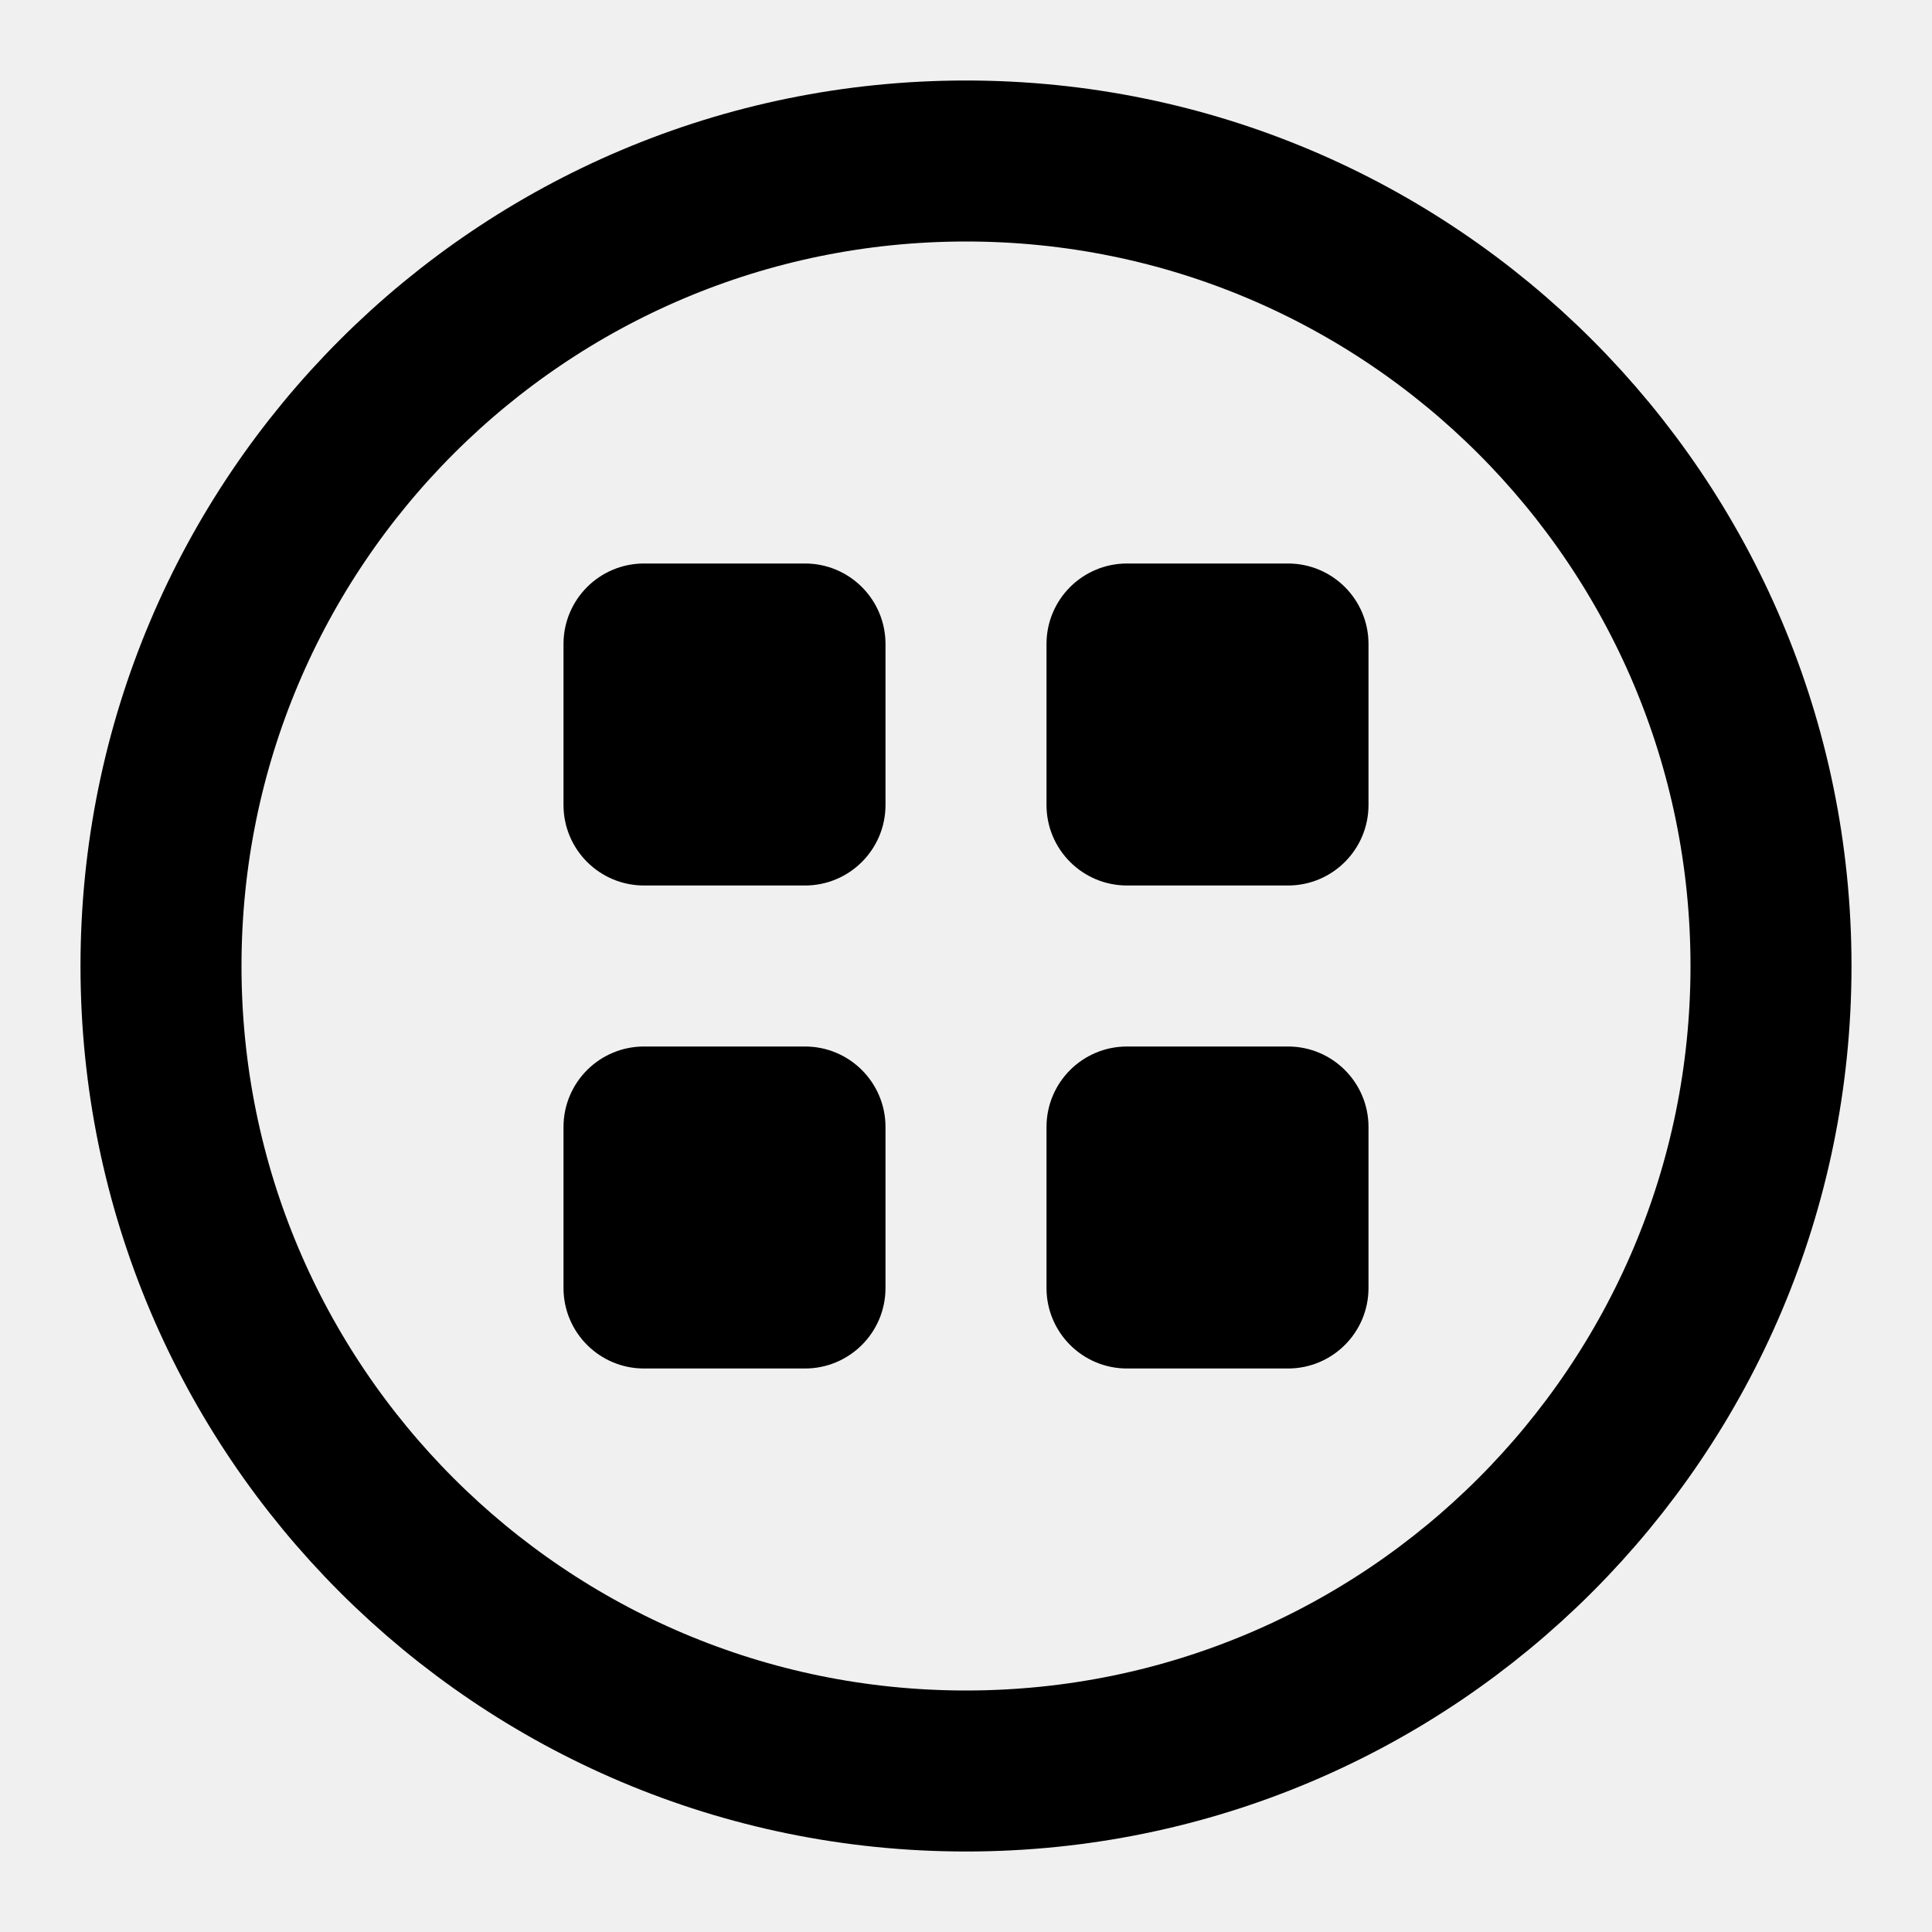
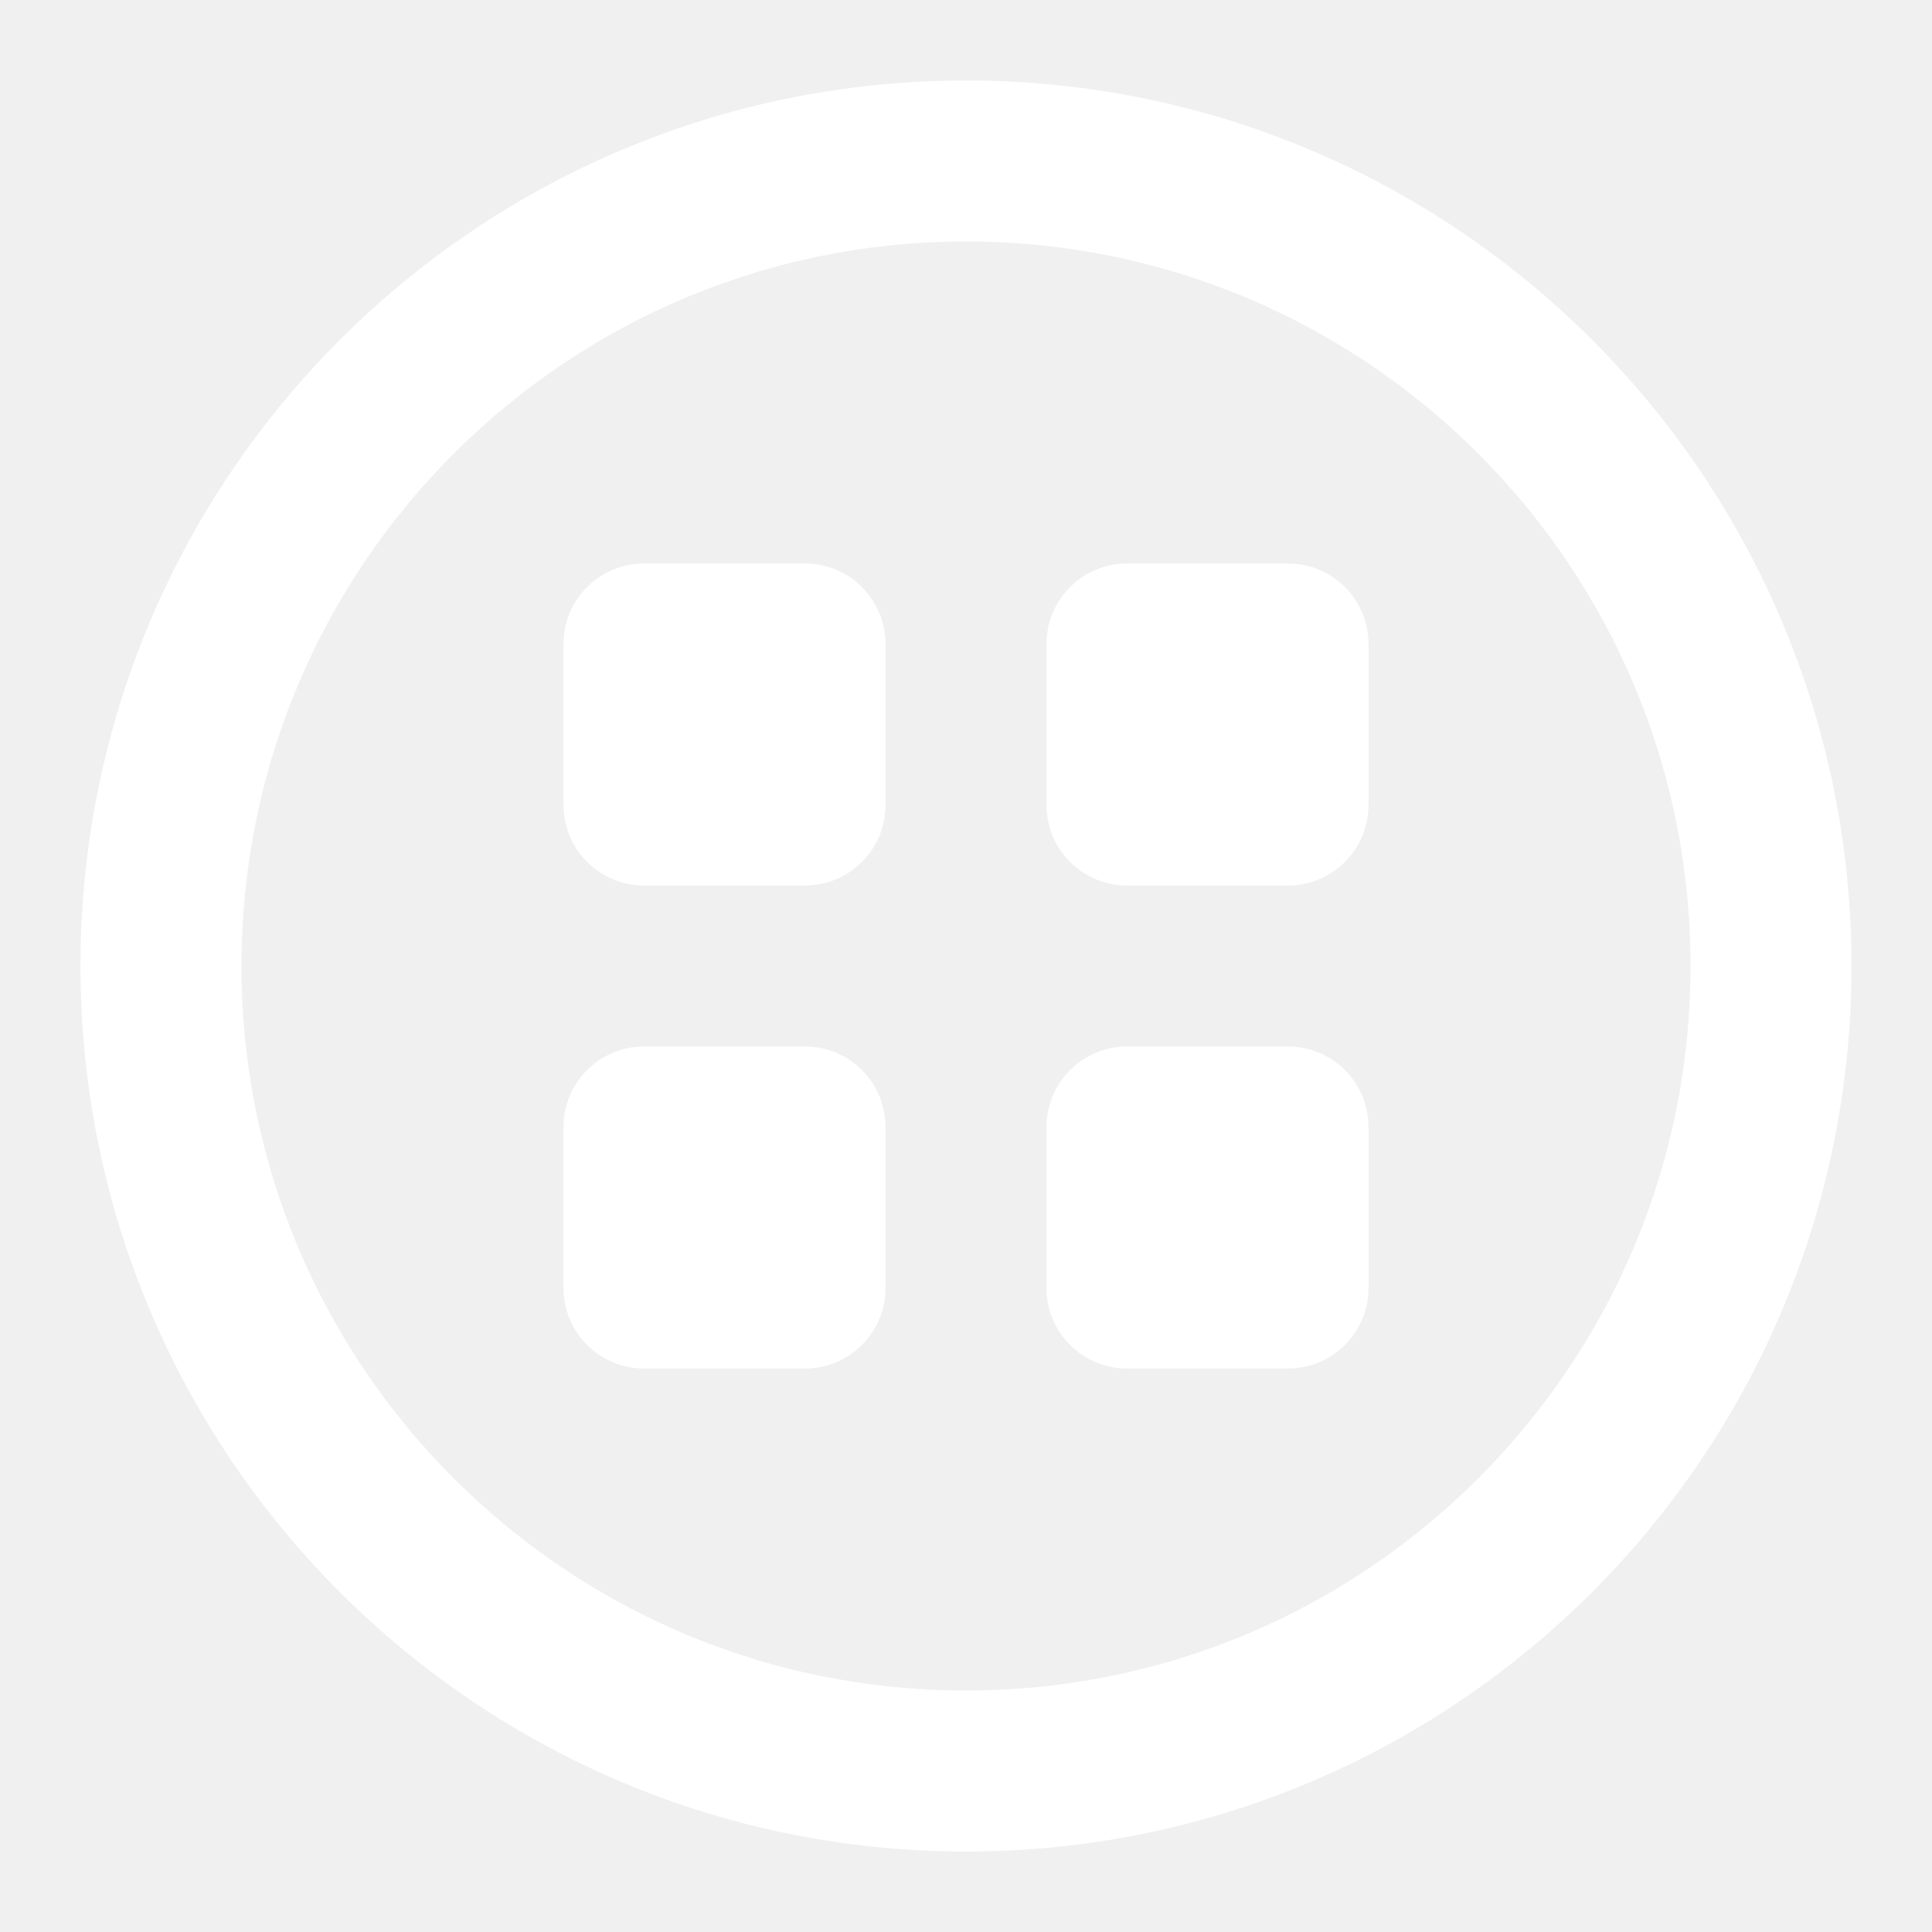
<svg xmlns="http://www.w3.org/2000/svg" viewBox="0 0 24 24" fill="none">
  <g clip-path="url(#clip0_11_250)">
-     <path d="M12 22C17.523 22 22 17.523 22 12C22 6.477 17.523 2 12 2C6.477 2 2 6.477 2 12C2 17.523 6.477 22 12 22Z" stroke="currentColor" stroke-width="2" />
-     <rect x="7" y="7" width="4" height="4" rx="1" fill="currentColor" />
-     <rect x="13" y="7" width="4" height="4" rx="1" fill="currentColor" />
-     <rect x="13" y="13" width="4" height="4" rx="1" fill="currentColor" />
-     <rect x="7" y="13" width="4" height="4" rx="1" fill="currentColor" />
+     <path d="M12 22C17.523 22 22 17.523 22 12C22 6.477 17.523 2 12 2C6.477 2 2 6.477 2 12C2 17.523 6.477 22 12 22Z" stroke="white" stroke-width="2" />
+     <rect x="7" y="7" width="4" height="4" rx="1" fill="white" />
+     <rect x="13" y="7" width="4" height="4" rx="1" fill="white" />
+     <rect x="13" y="13" width="4" height="4" rx="1" fill="white" />
+     <rect x="7" y="13" width="4" height="4" rx="1" fill="white" />
  </g>
  <defs>
    <clipPath id="clip0_11_250">
-       <rect width="24" height="24" fill="currentColor" />
+       <rect width="24" height="24" fill="white" />
    </clipPath>
  </defs>
</svg>
